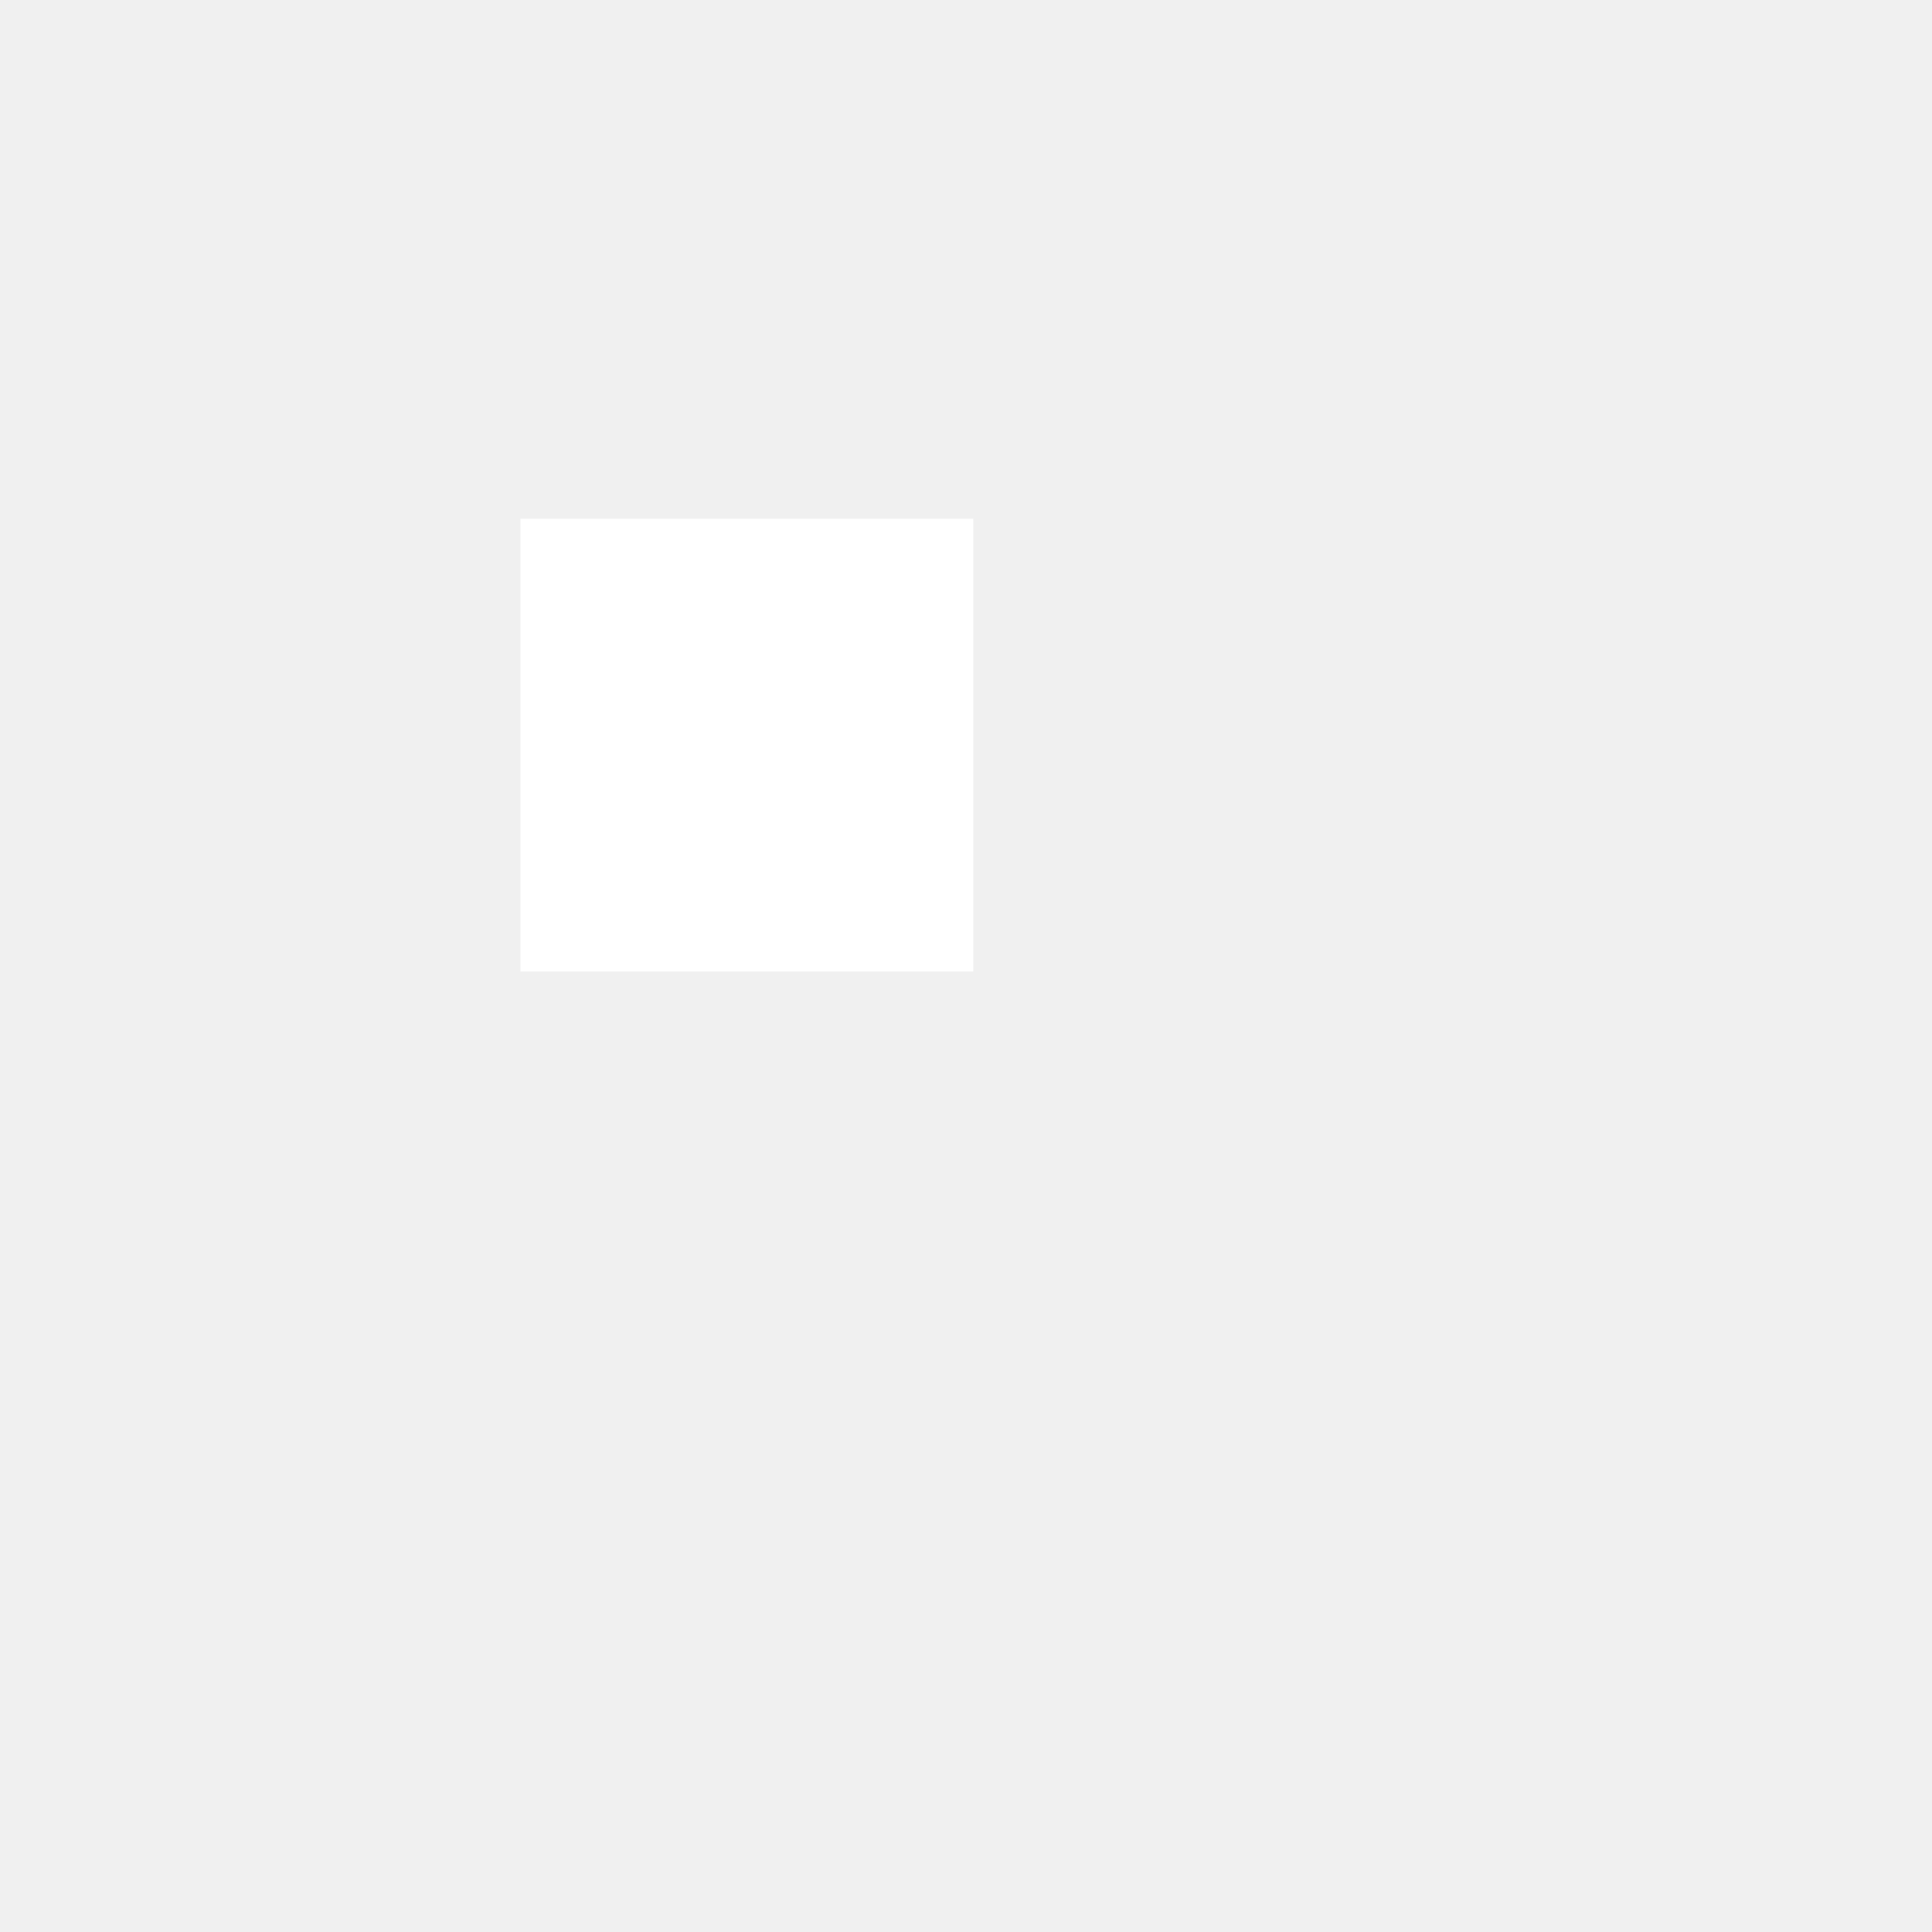
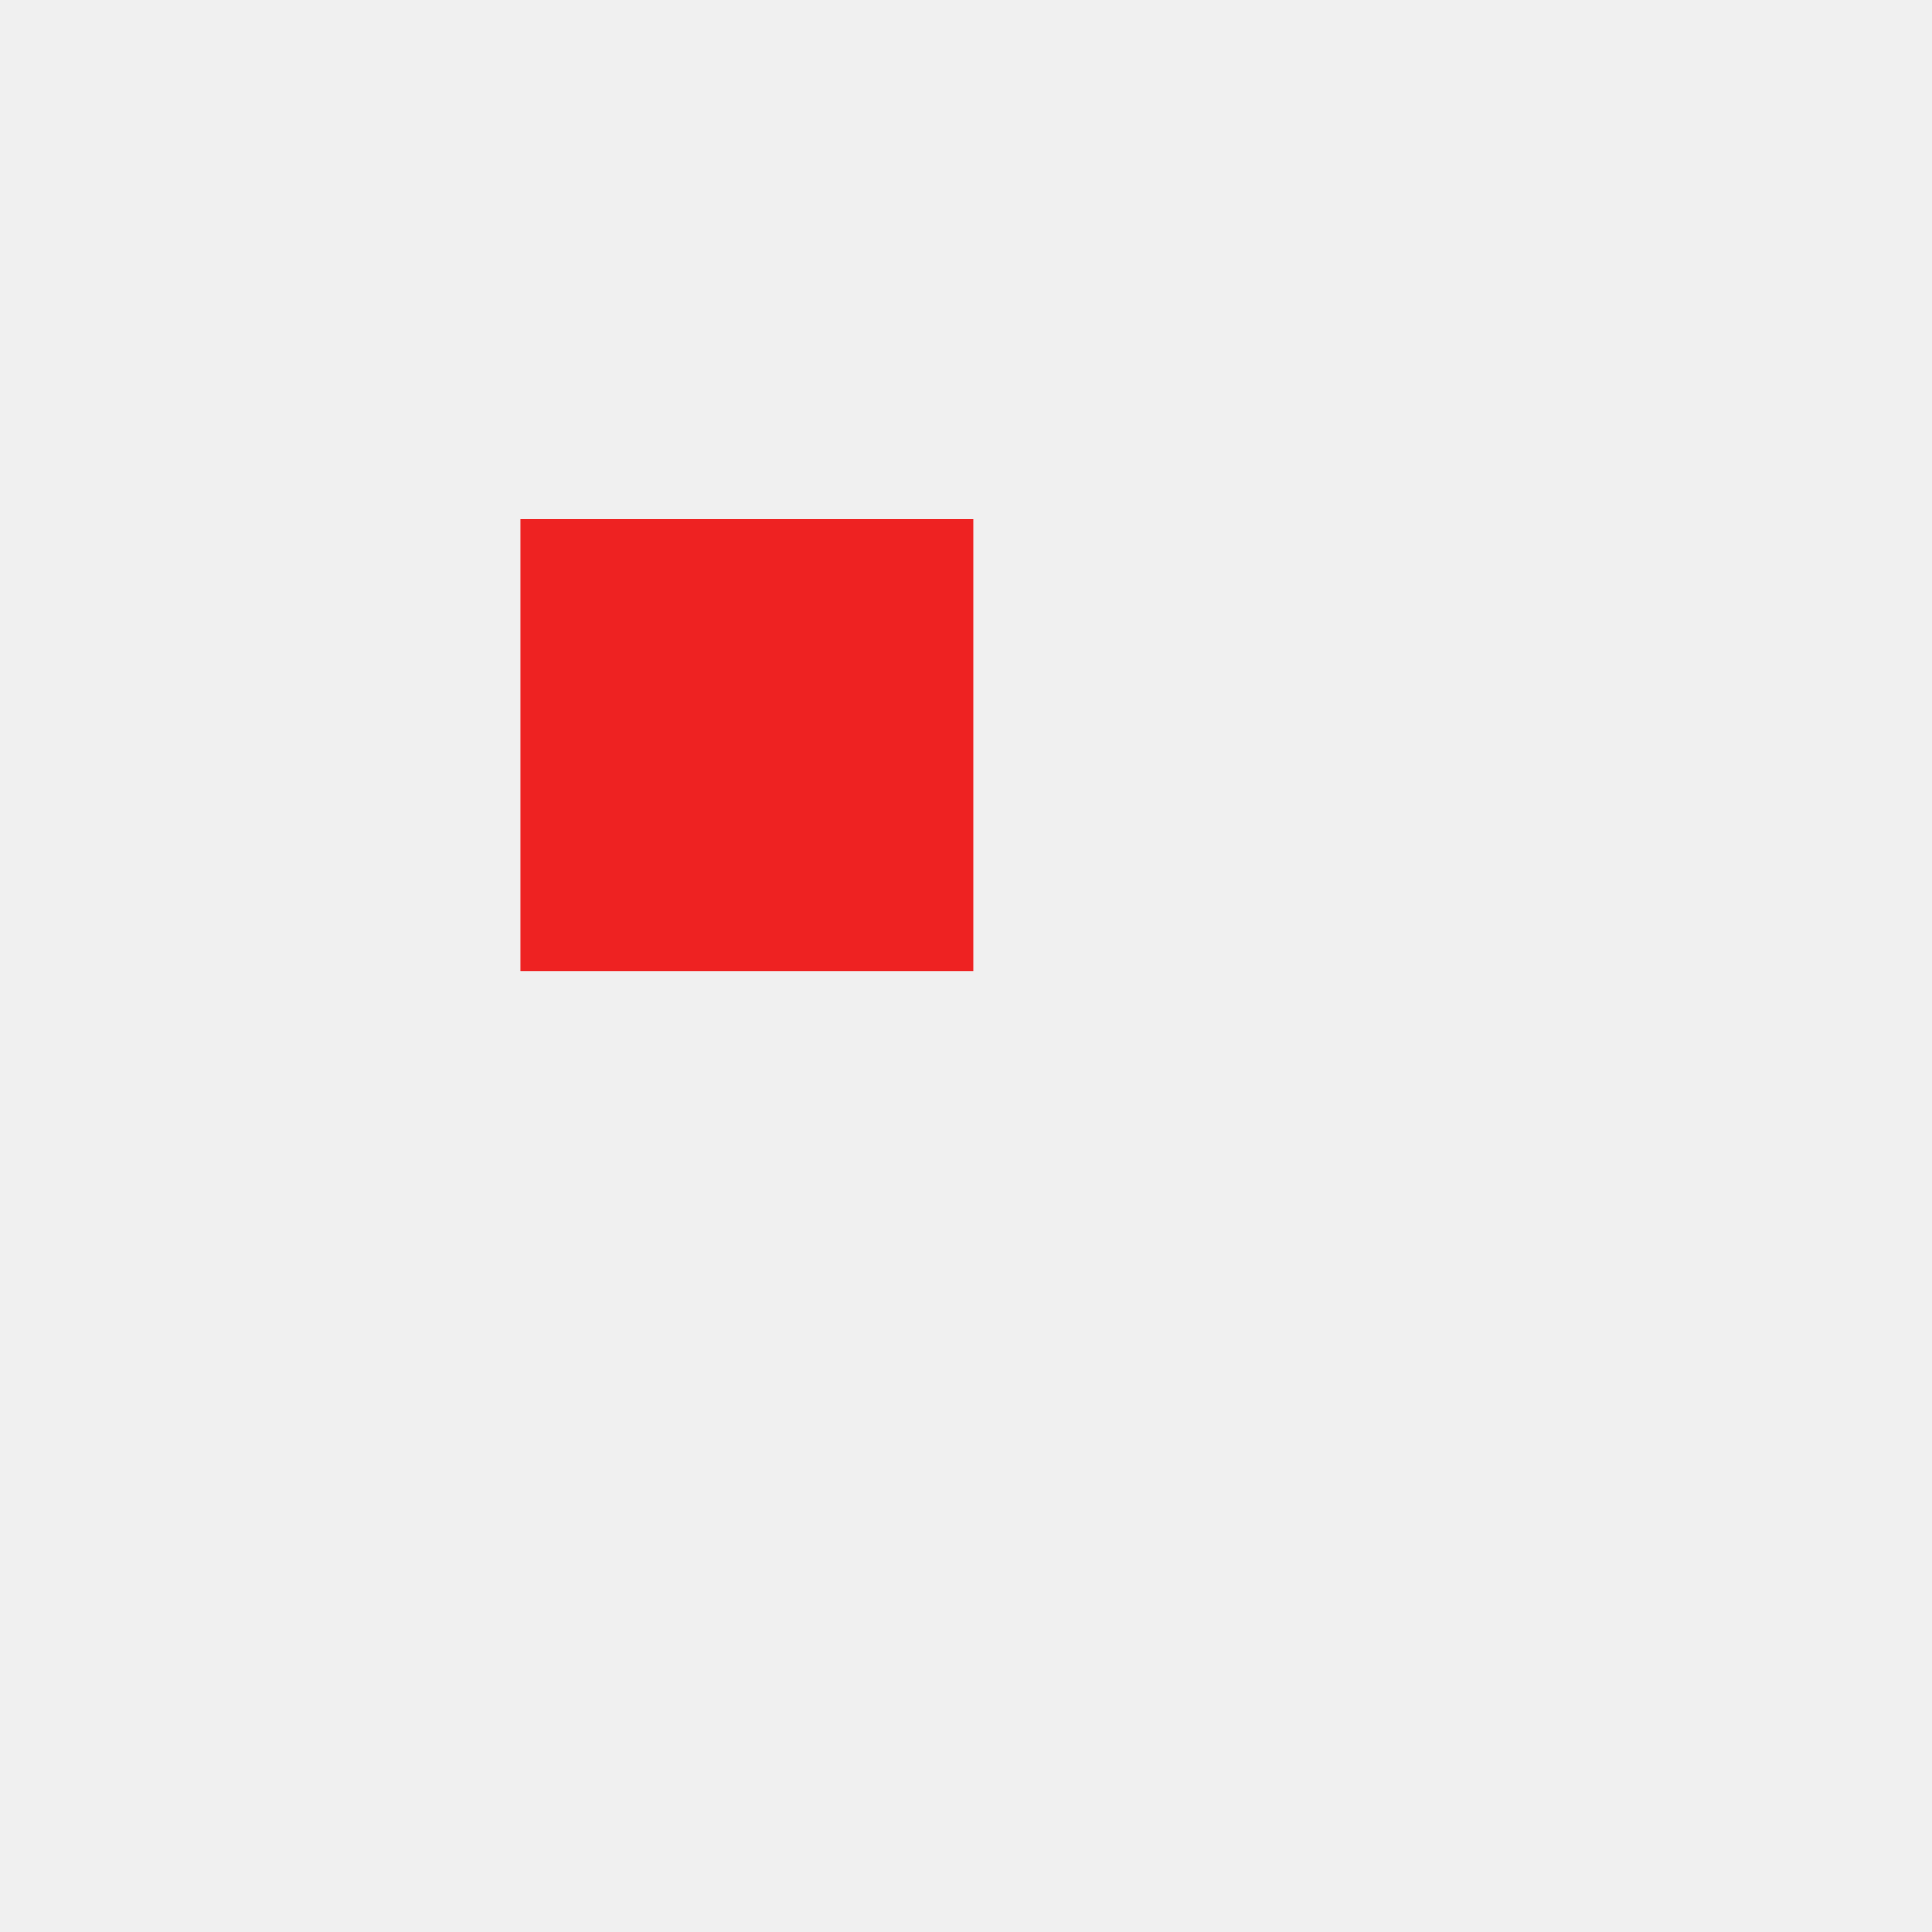
<svg xmlns="http://www.w3.org/2000/svg" xmlns:xlink="http://www.w3.org/1999/xlink" version="1.1" preserveAspectRatio="xMidYMid meet" viewBox="0 0 640 640" width="40" height="40">
  <defs>
    <path d="M172.4 171.83L322.4 171.83L322.4 321.83L172.4 321.83L172.4 171.83Z" id="b2ZEvvmpjB" />
  </defs>
  <g visibility="inherit">
    <g visibility="inherit">
      <g visibility="inherit">
-         <use xlink:href="#b2ZEvvmpjB" opacity="1" fill="#ffffff" fill-opacity="1" />
+         <use xlink:href="#b2ZEvvmpjB" opacity="1" fill="#ee2222" fill-opacity="1" />
        <g>
          <use xlink:href="#b2ZEvvmpjB" opacity="1" fill-opacity="0" stroke="#000000" stroke-width="0" stroke-opacity="1" />
        </g>
      </g>
    </g>
  </g>
</svg>
